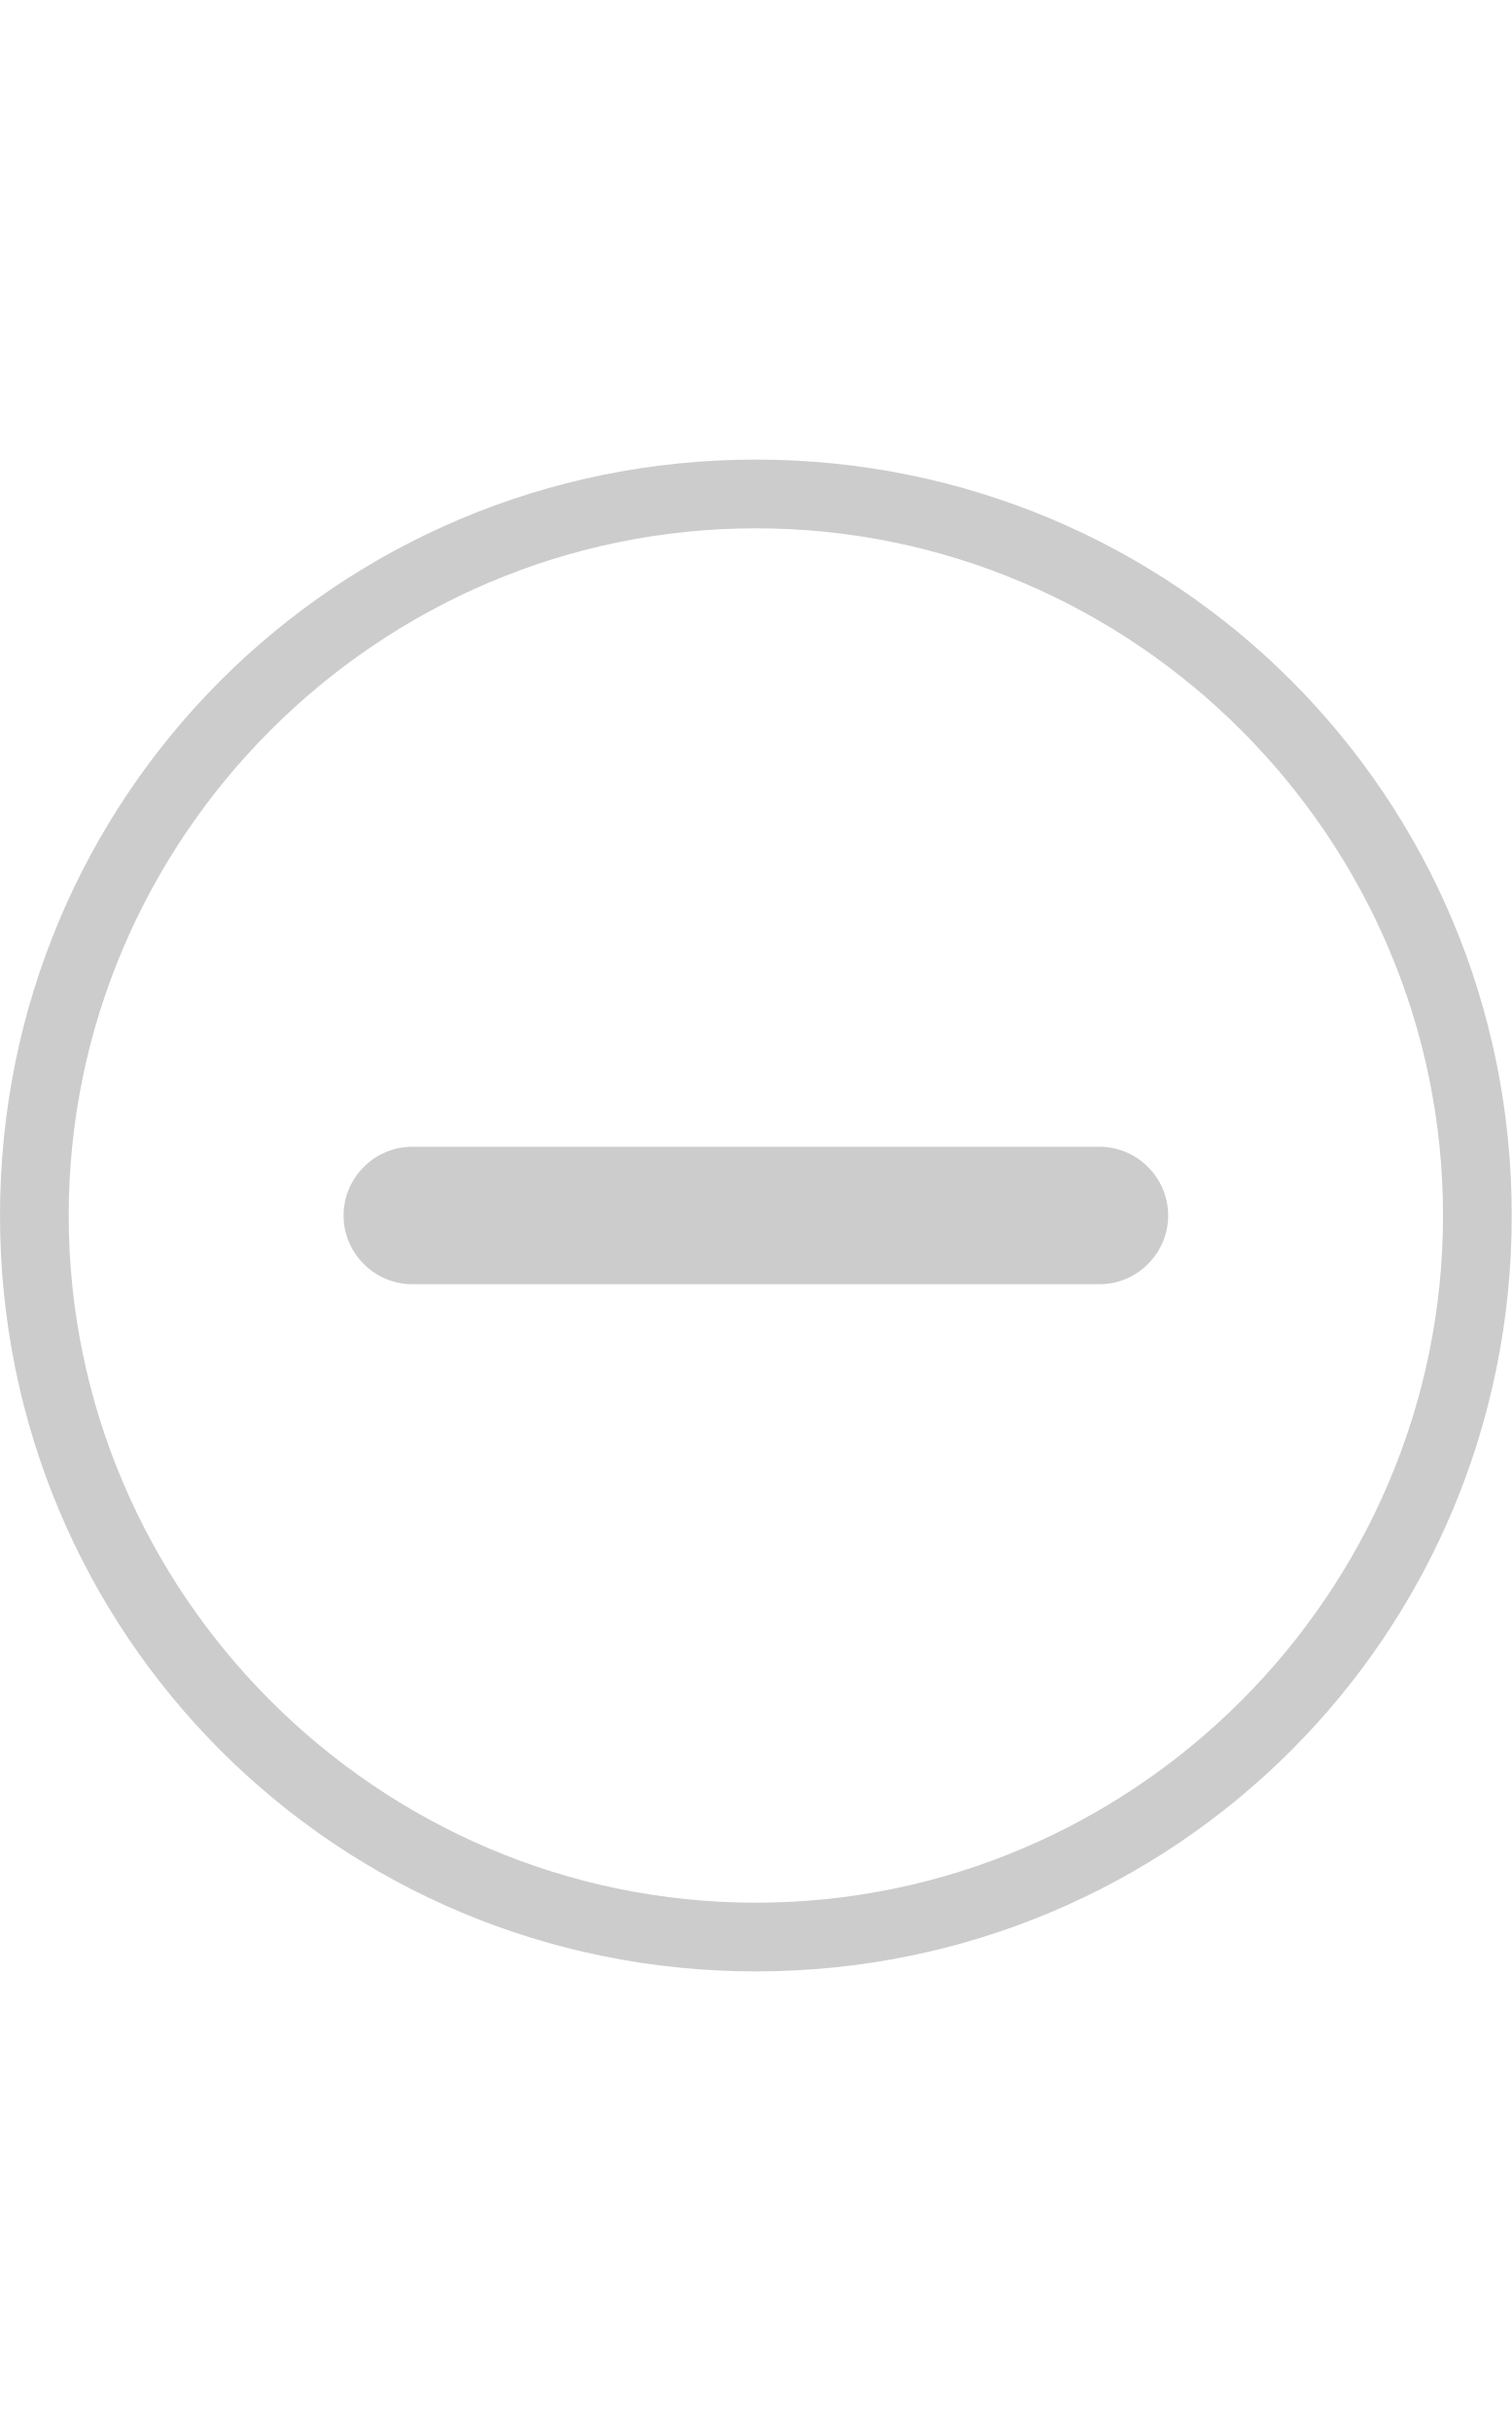
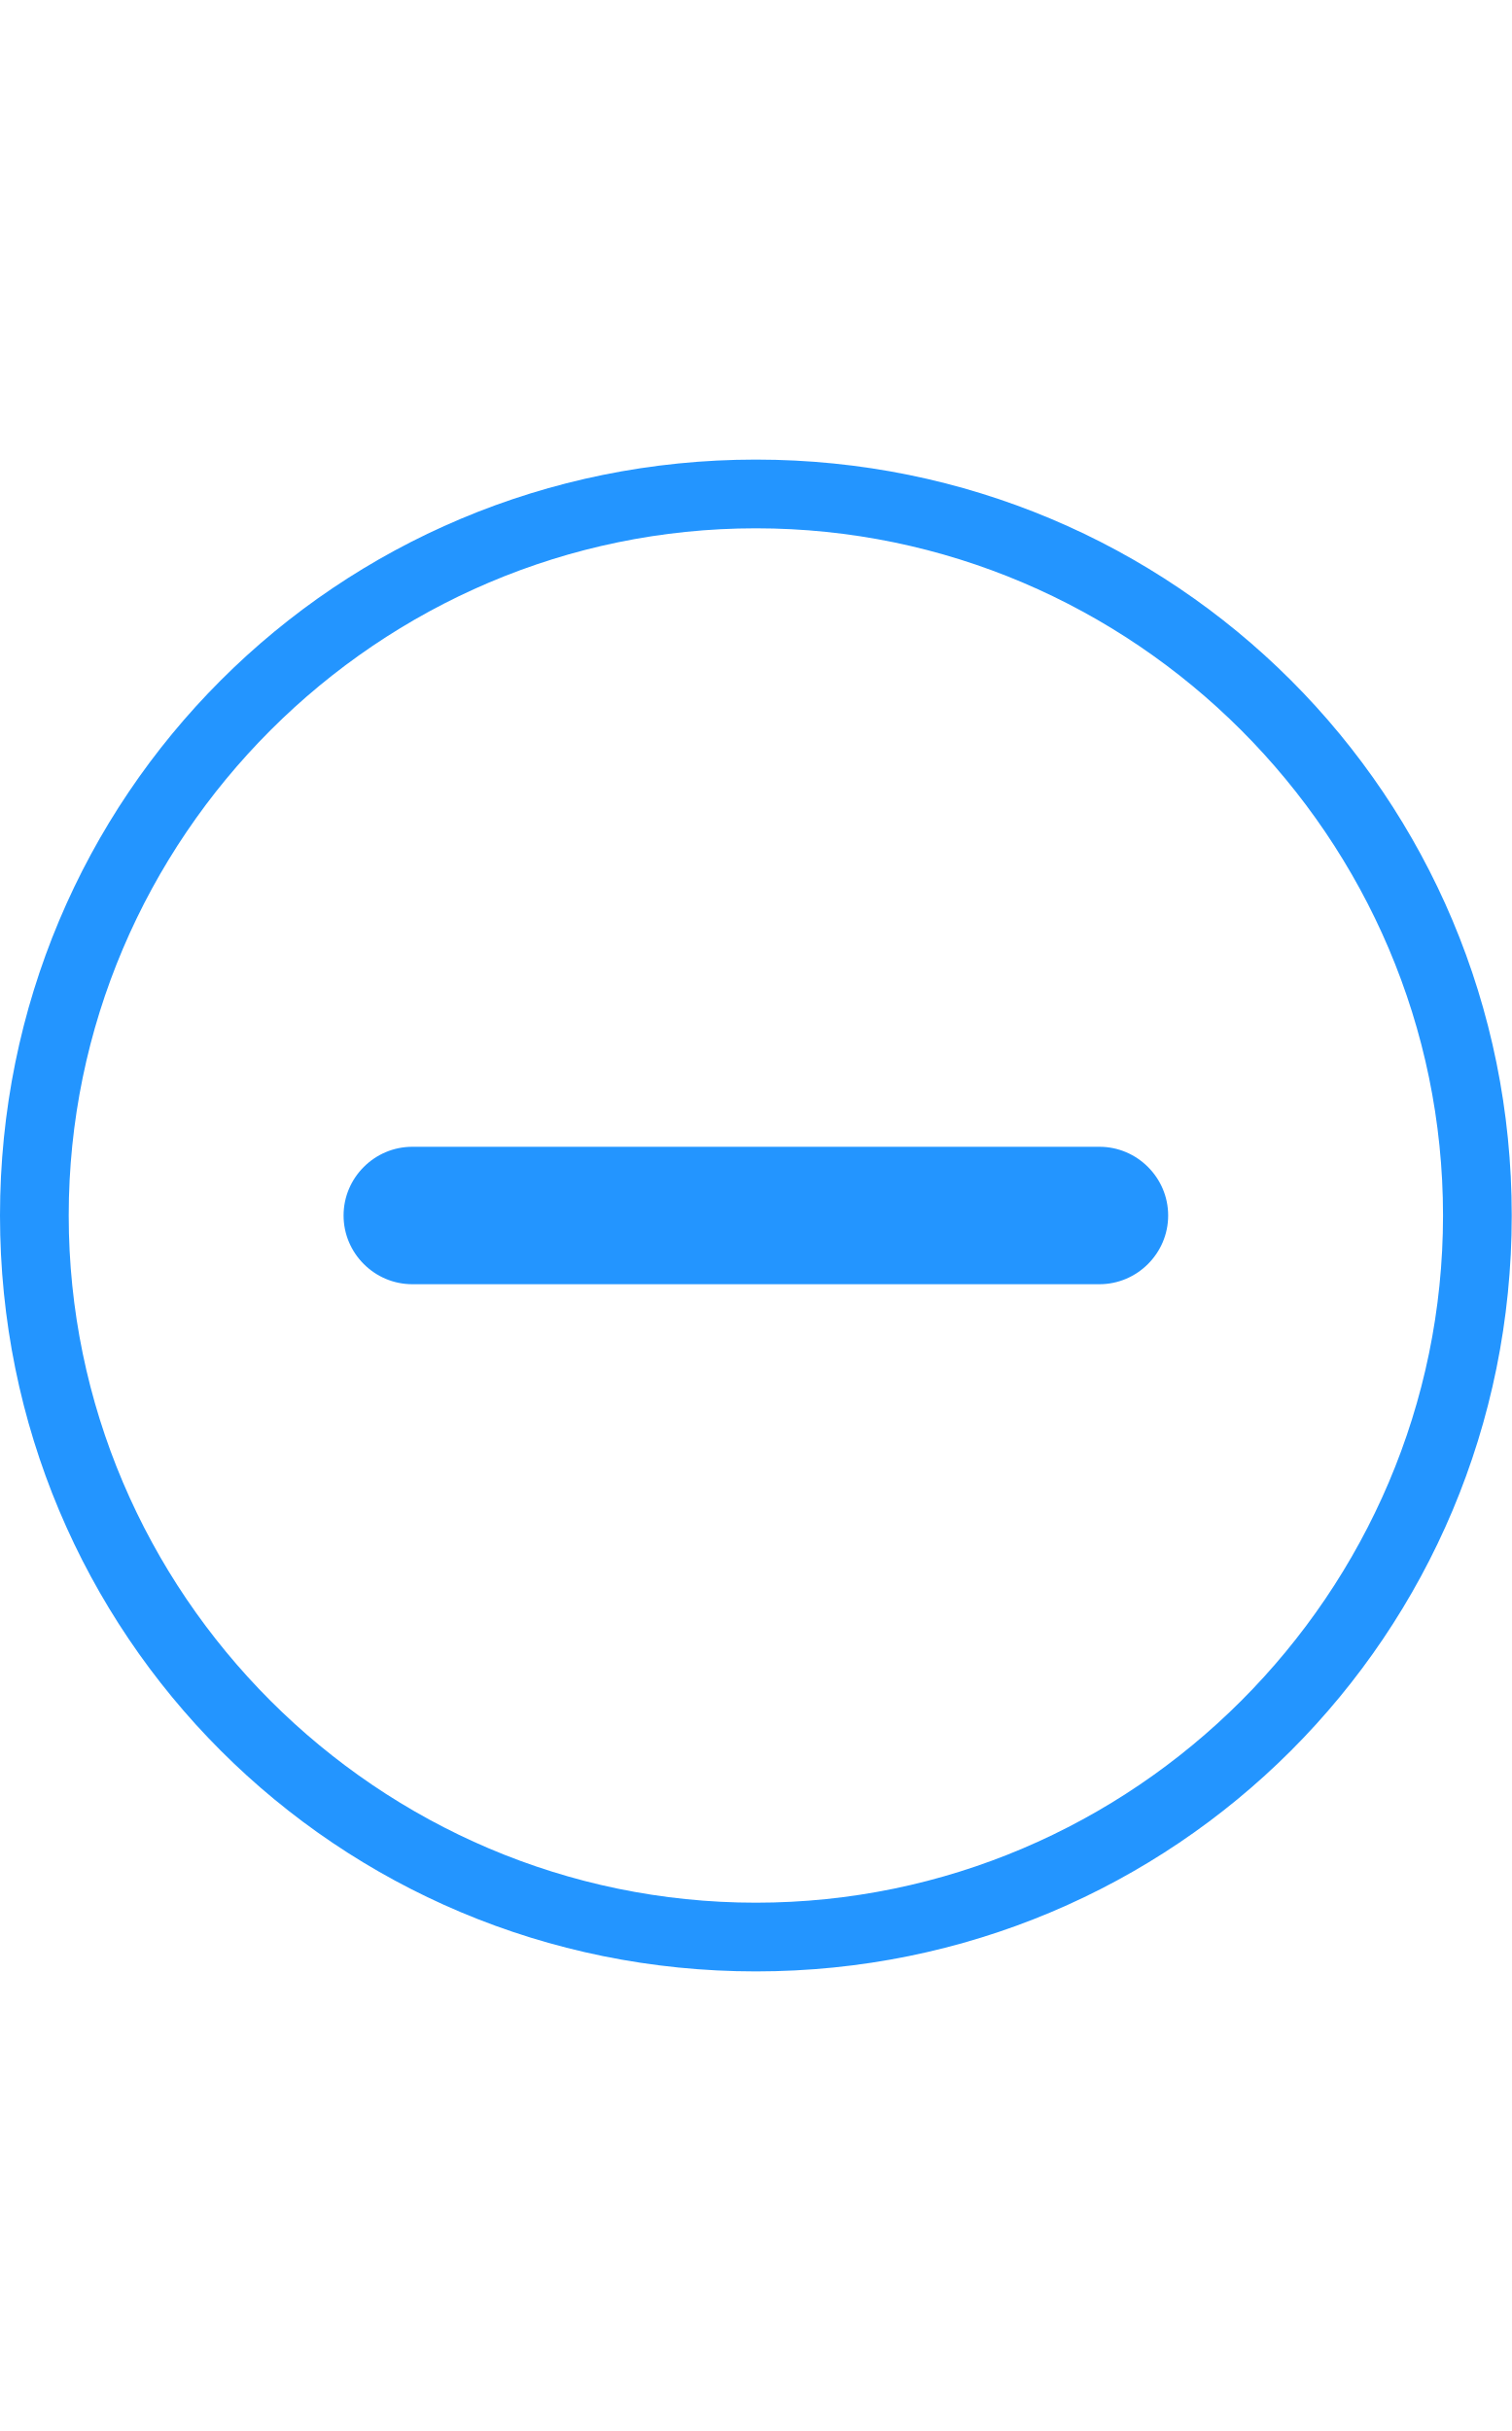
- <svg xmlns="http://www.w3.org/2000/svg" style="fill: rgb(204, 204, 204);" viewBox="0 0 375 603">
+ <svg xmlns="http://www.w3.org/2000/svg" style="fill: rgb(35, 149, 255);" viewBox="0 0 375 603">
  <svg viewBox="0 0 44 44" id="cart-add">
    <path fill-rule="evenodd" d="M22 0C9.8 0 0 9.8 0 22s9.8 22 22 22 22-9.8 22-22S34.2 0 22 0zm0 42C11 42 2 33 2 22S11 2 22 2s20 9 20 20-9 20-20 20z" clip-rule="evenodd" />
    <path fill-rule="evenodd" d="M32 20c1.1 0 2 .9 2 2s-.9 2-2 2H12c-1.1 0-2-.9-2-2s.9-2 2-2h20z" clip-rule="evenodd" />
  </svg>
</svg>
